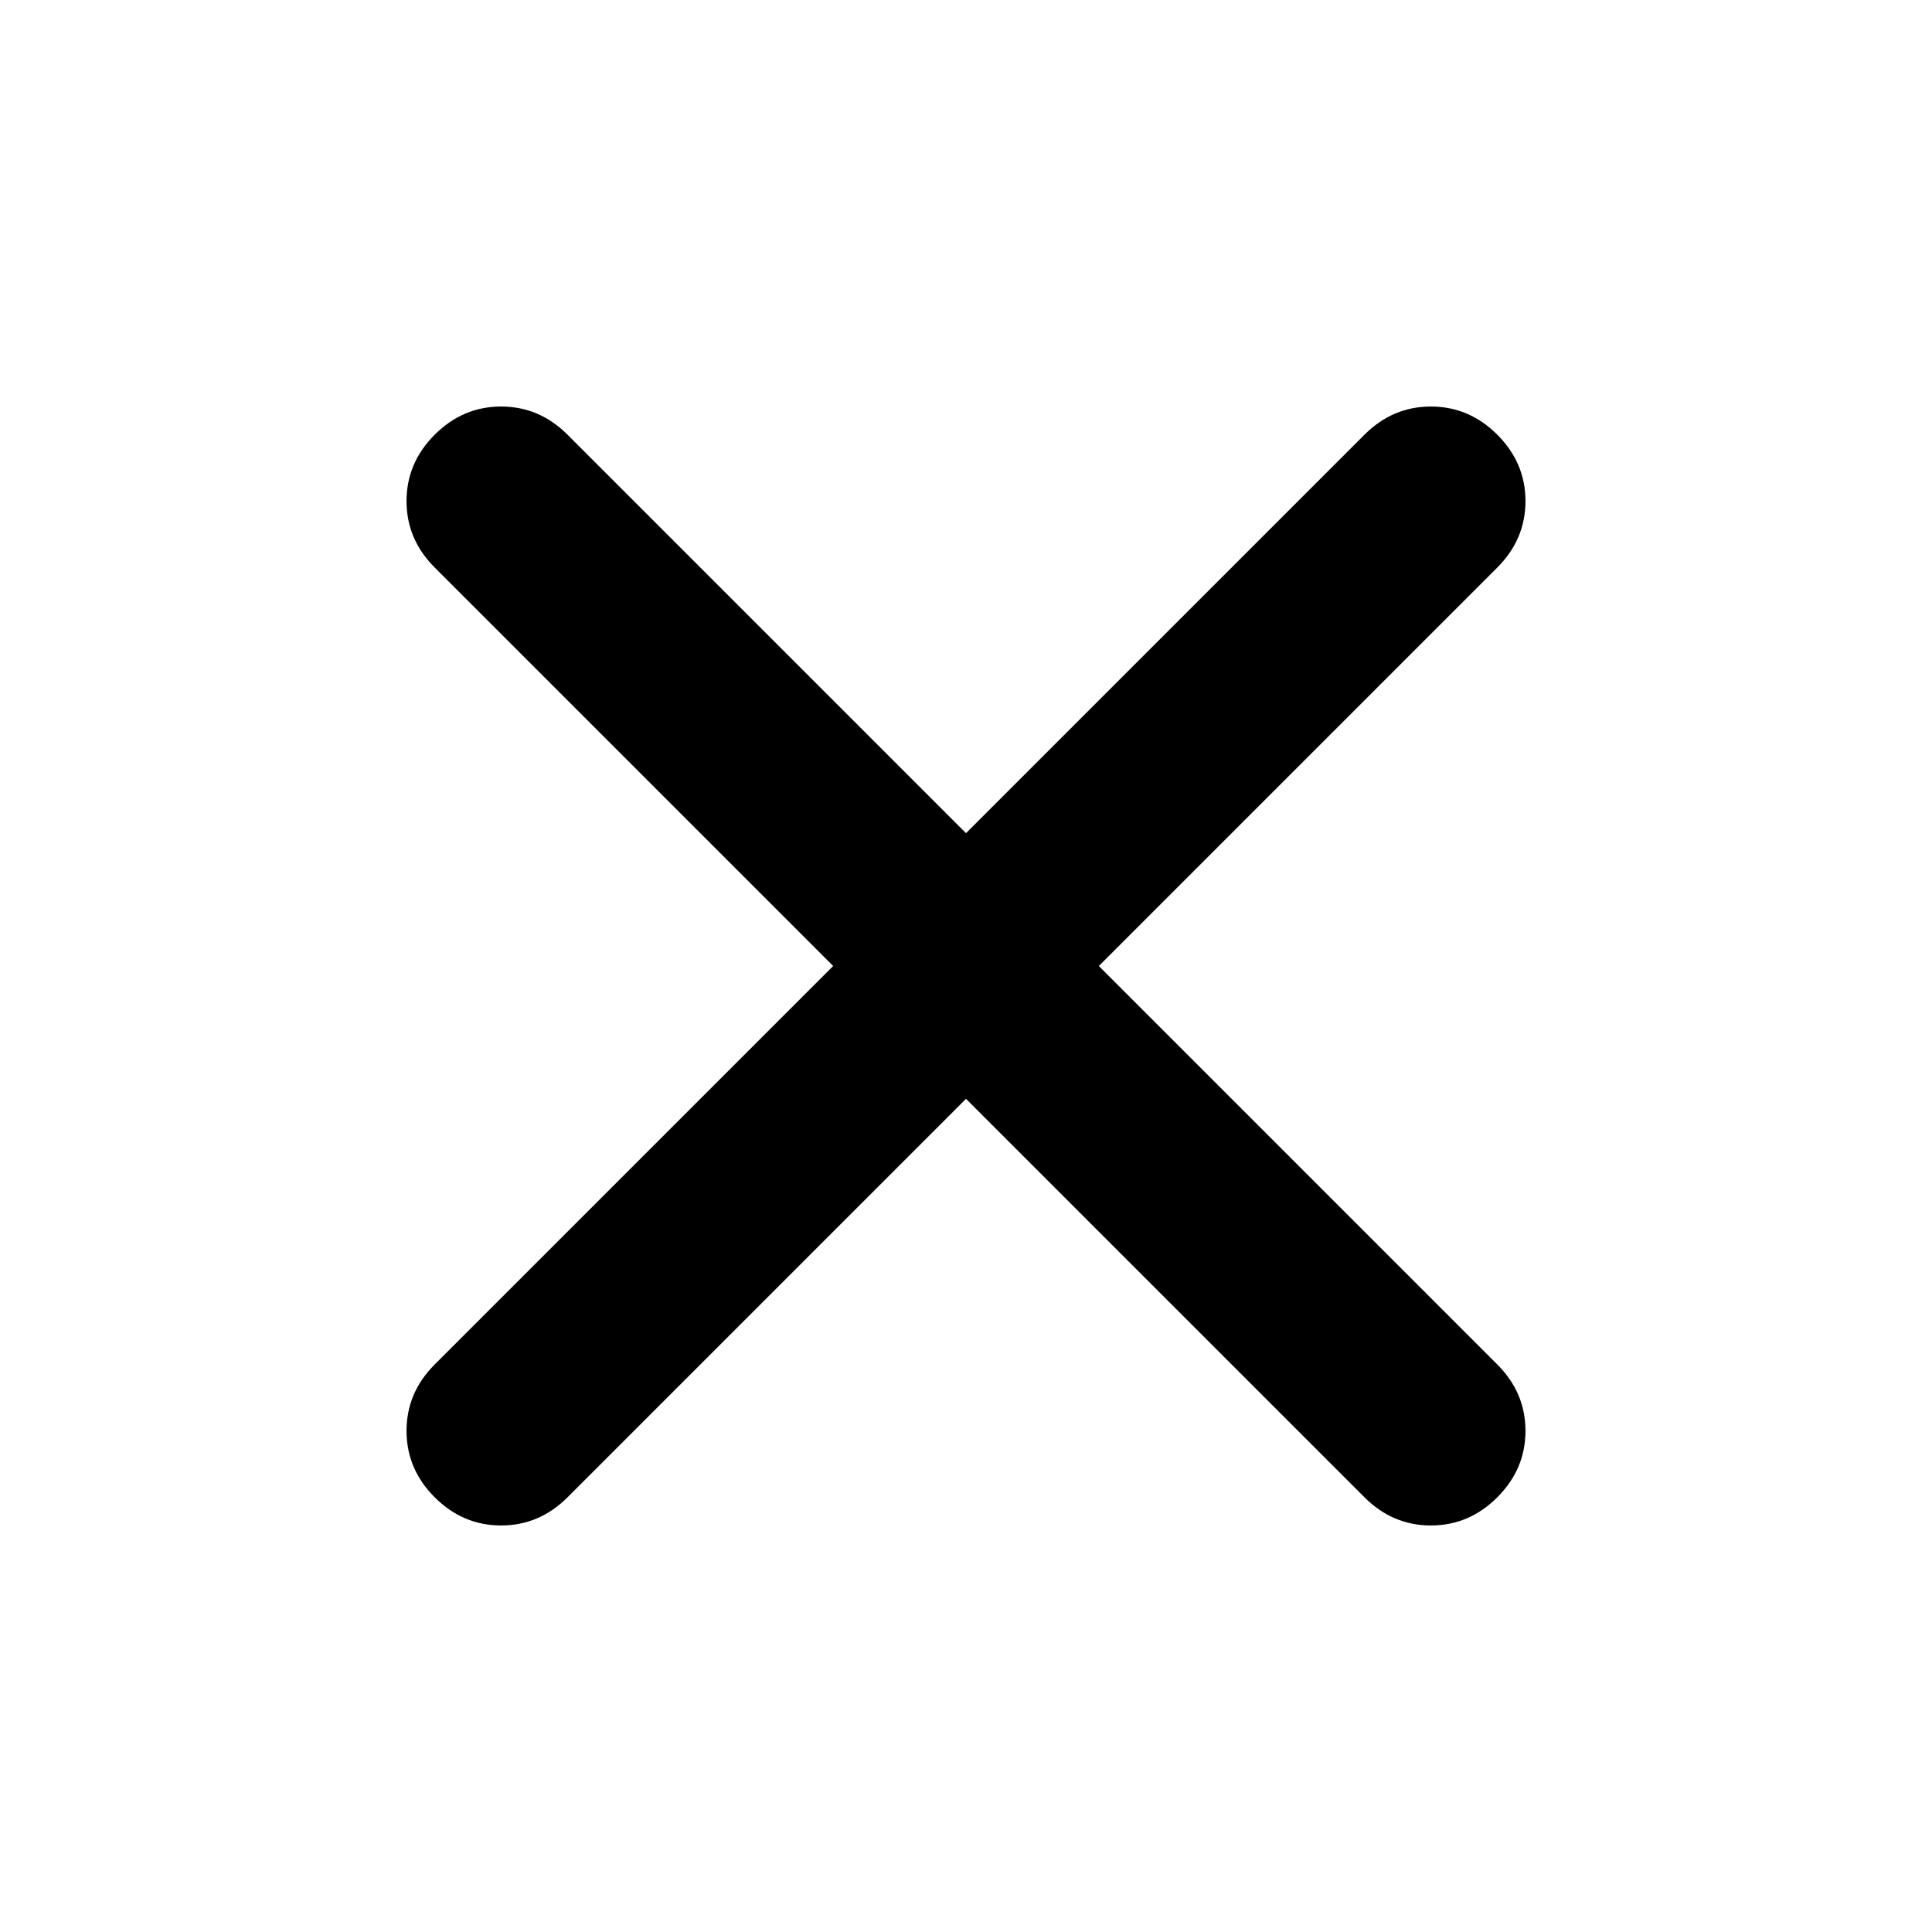
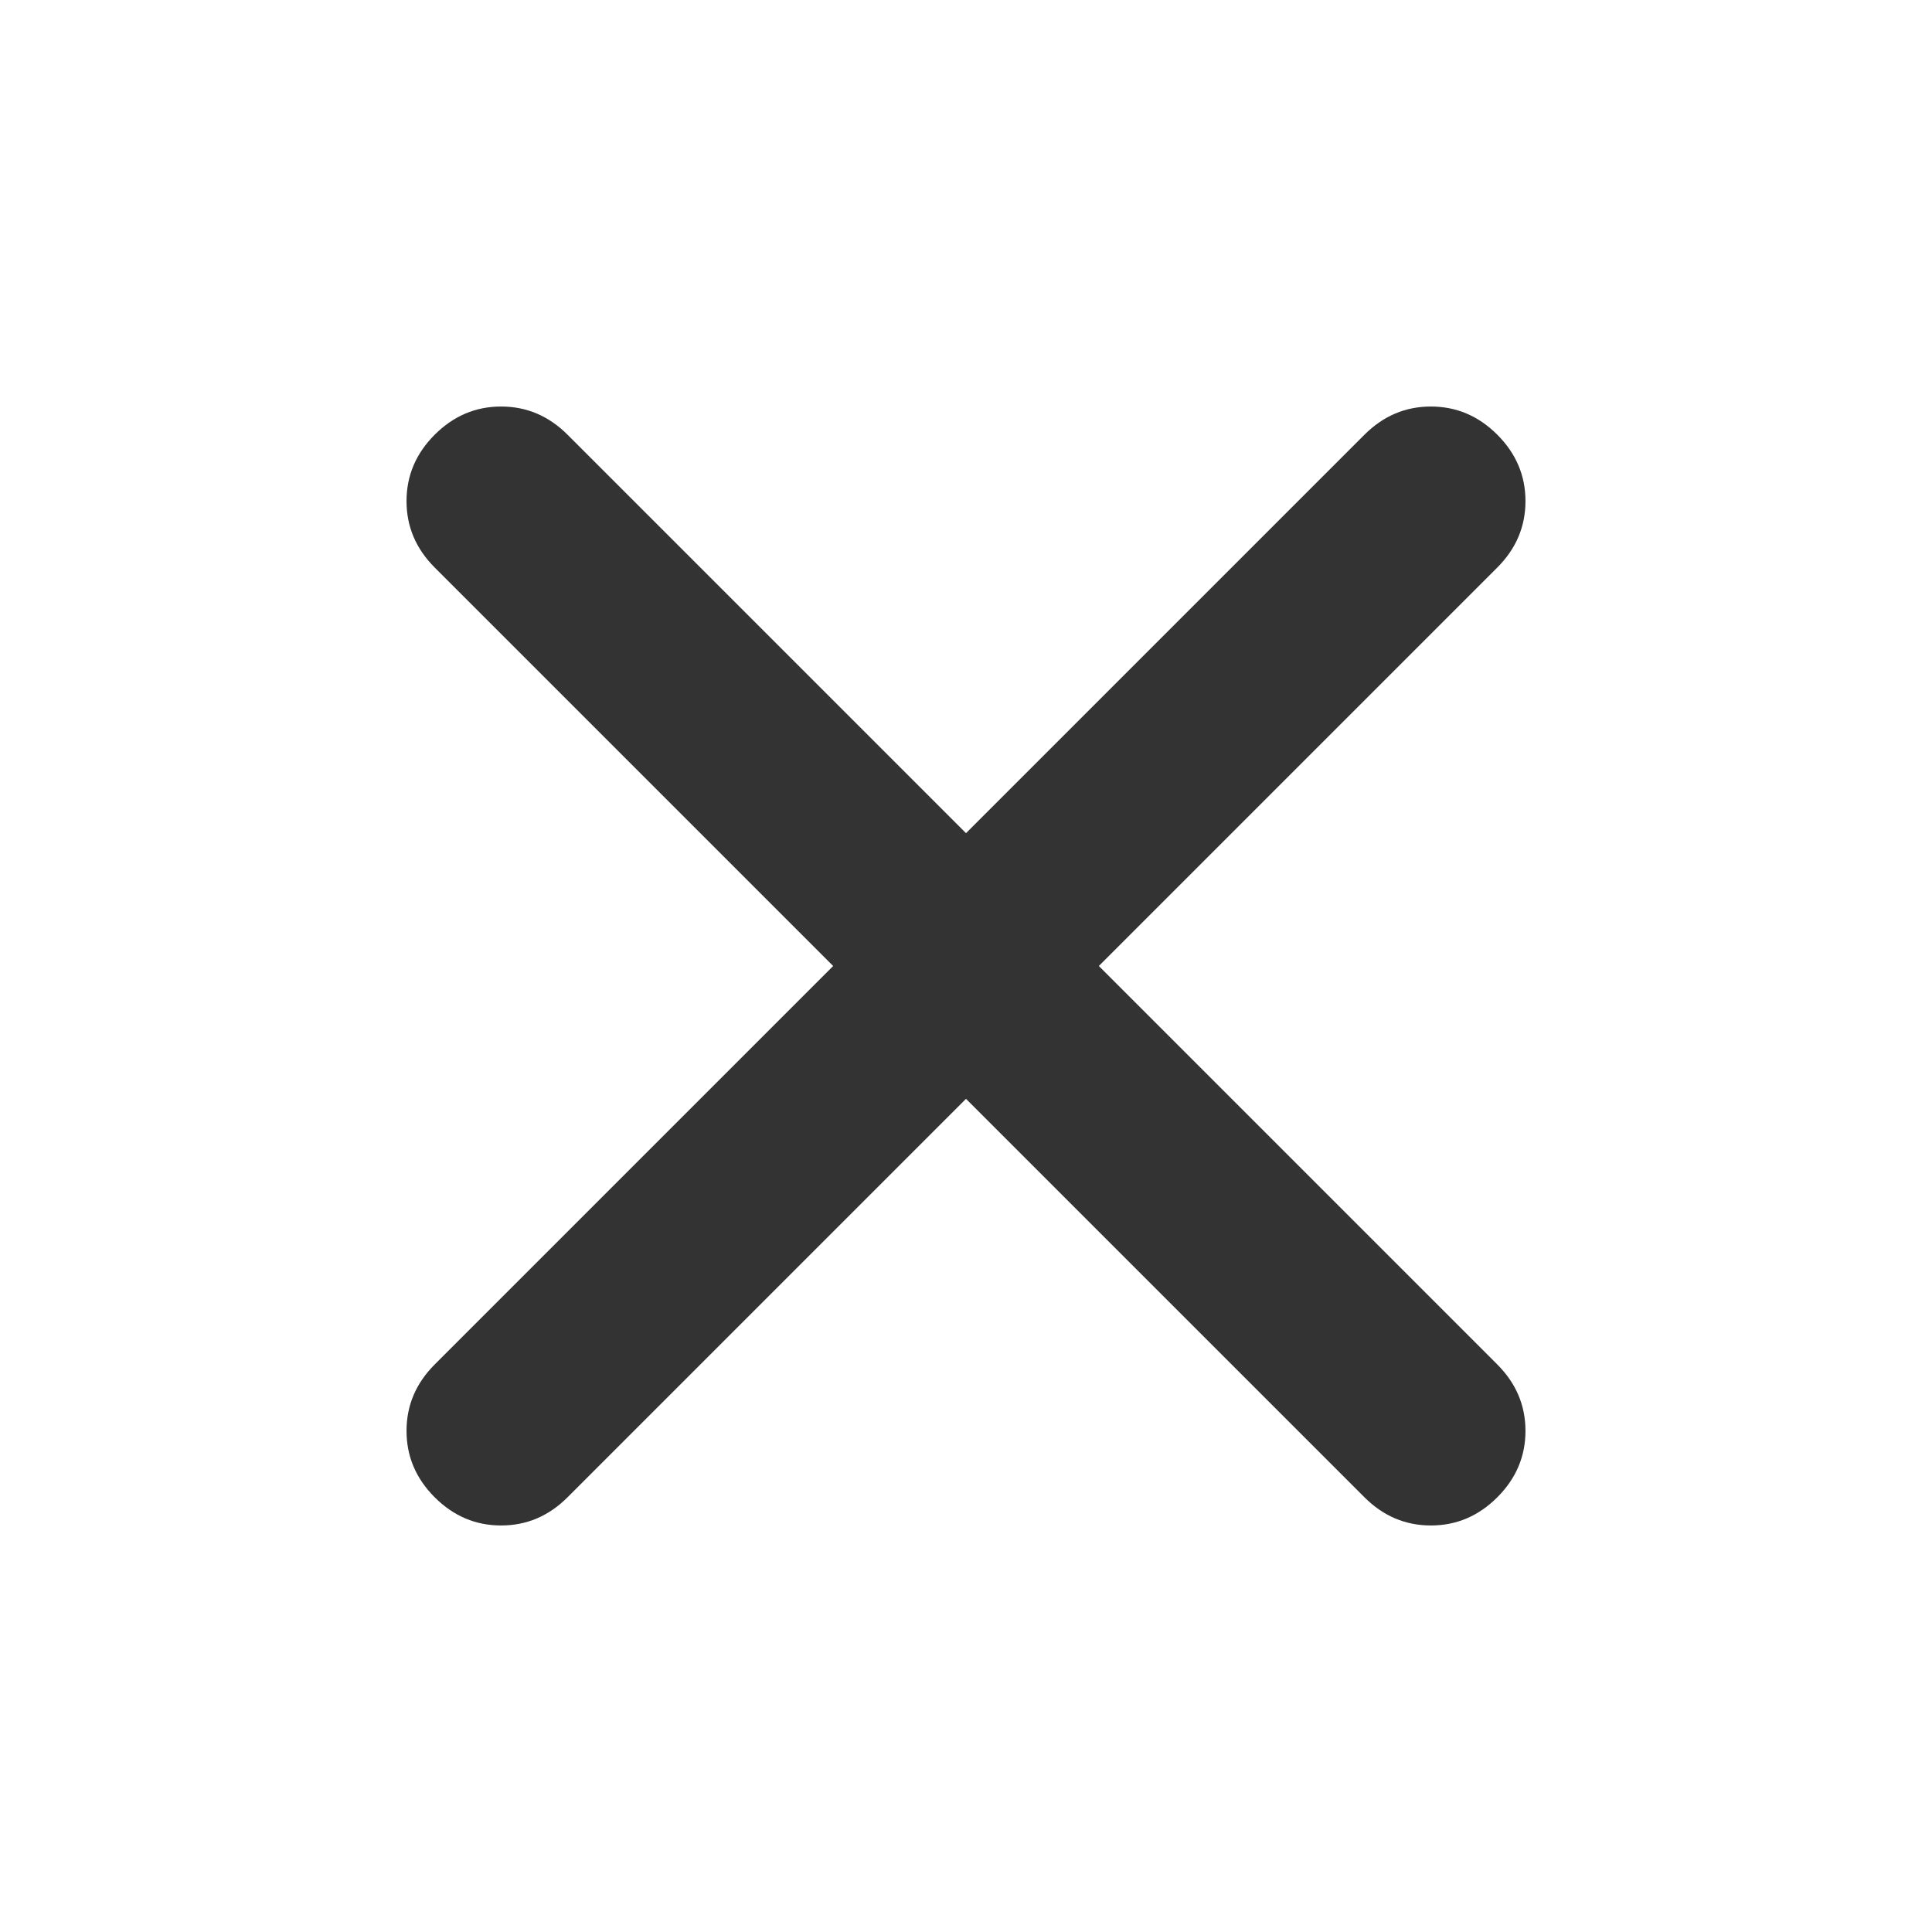
<svg xmlns="http://www.w3.org/2000/svg" height="48" viewBox="0 96 960 960" width="48">
-   <path d="M480 642 282 840q-14 14-33 14t-33-14q-14-14-14-33t14-33l198-198-198-198q-14-14-14-33t14-33q14-14 33-14t33 14l198 198 198-198q14-14 33-14t33 14q14 14 14 33t-14 33L546 576l198 198q14 14 14 33t-14 33q-14 14-33 14t-33-14L480 642Z" />
+   <path fill="#333" d="M480 642 282 840q-14 14-33 14t-33-14q-14-14-14-33t14-33l198-198-198-198q-14-14-14-33t14-33q14-14 33-14t33 14l198 198 198-198q14-14 33-14t33 14q14 14 14 33t-14 33L546 576l198 198q14 14 14 33t-14 33q-14 14-33 14t-33-14L480 642Z" />
</svg>
